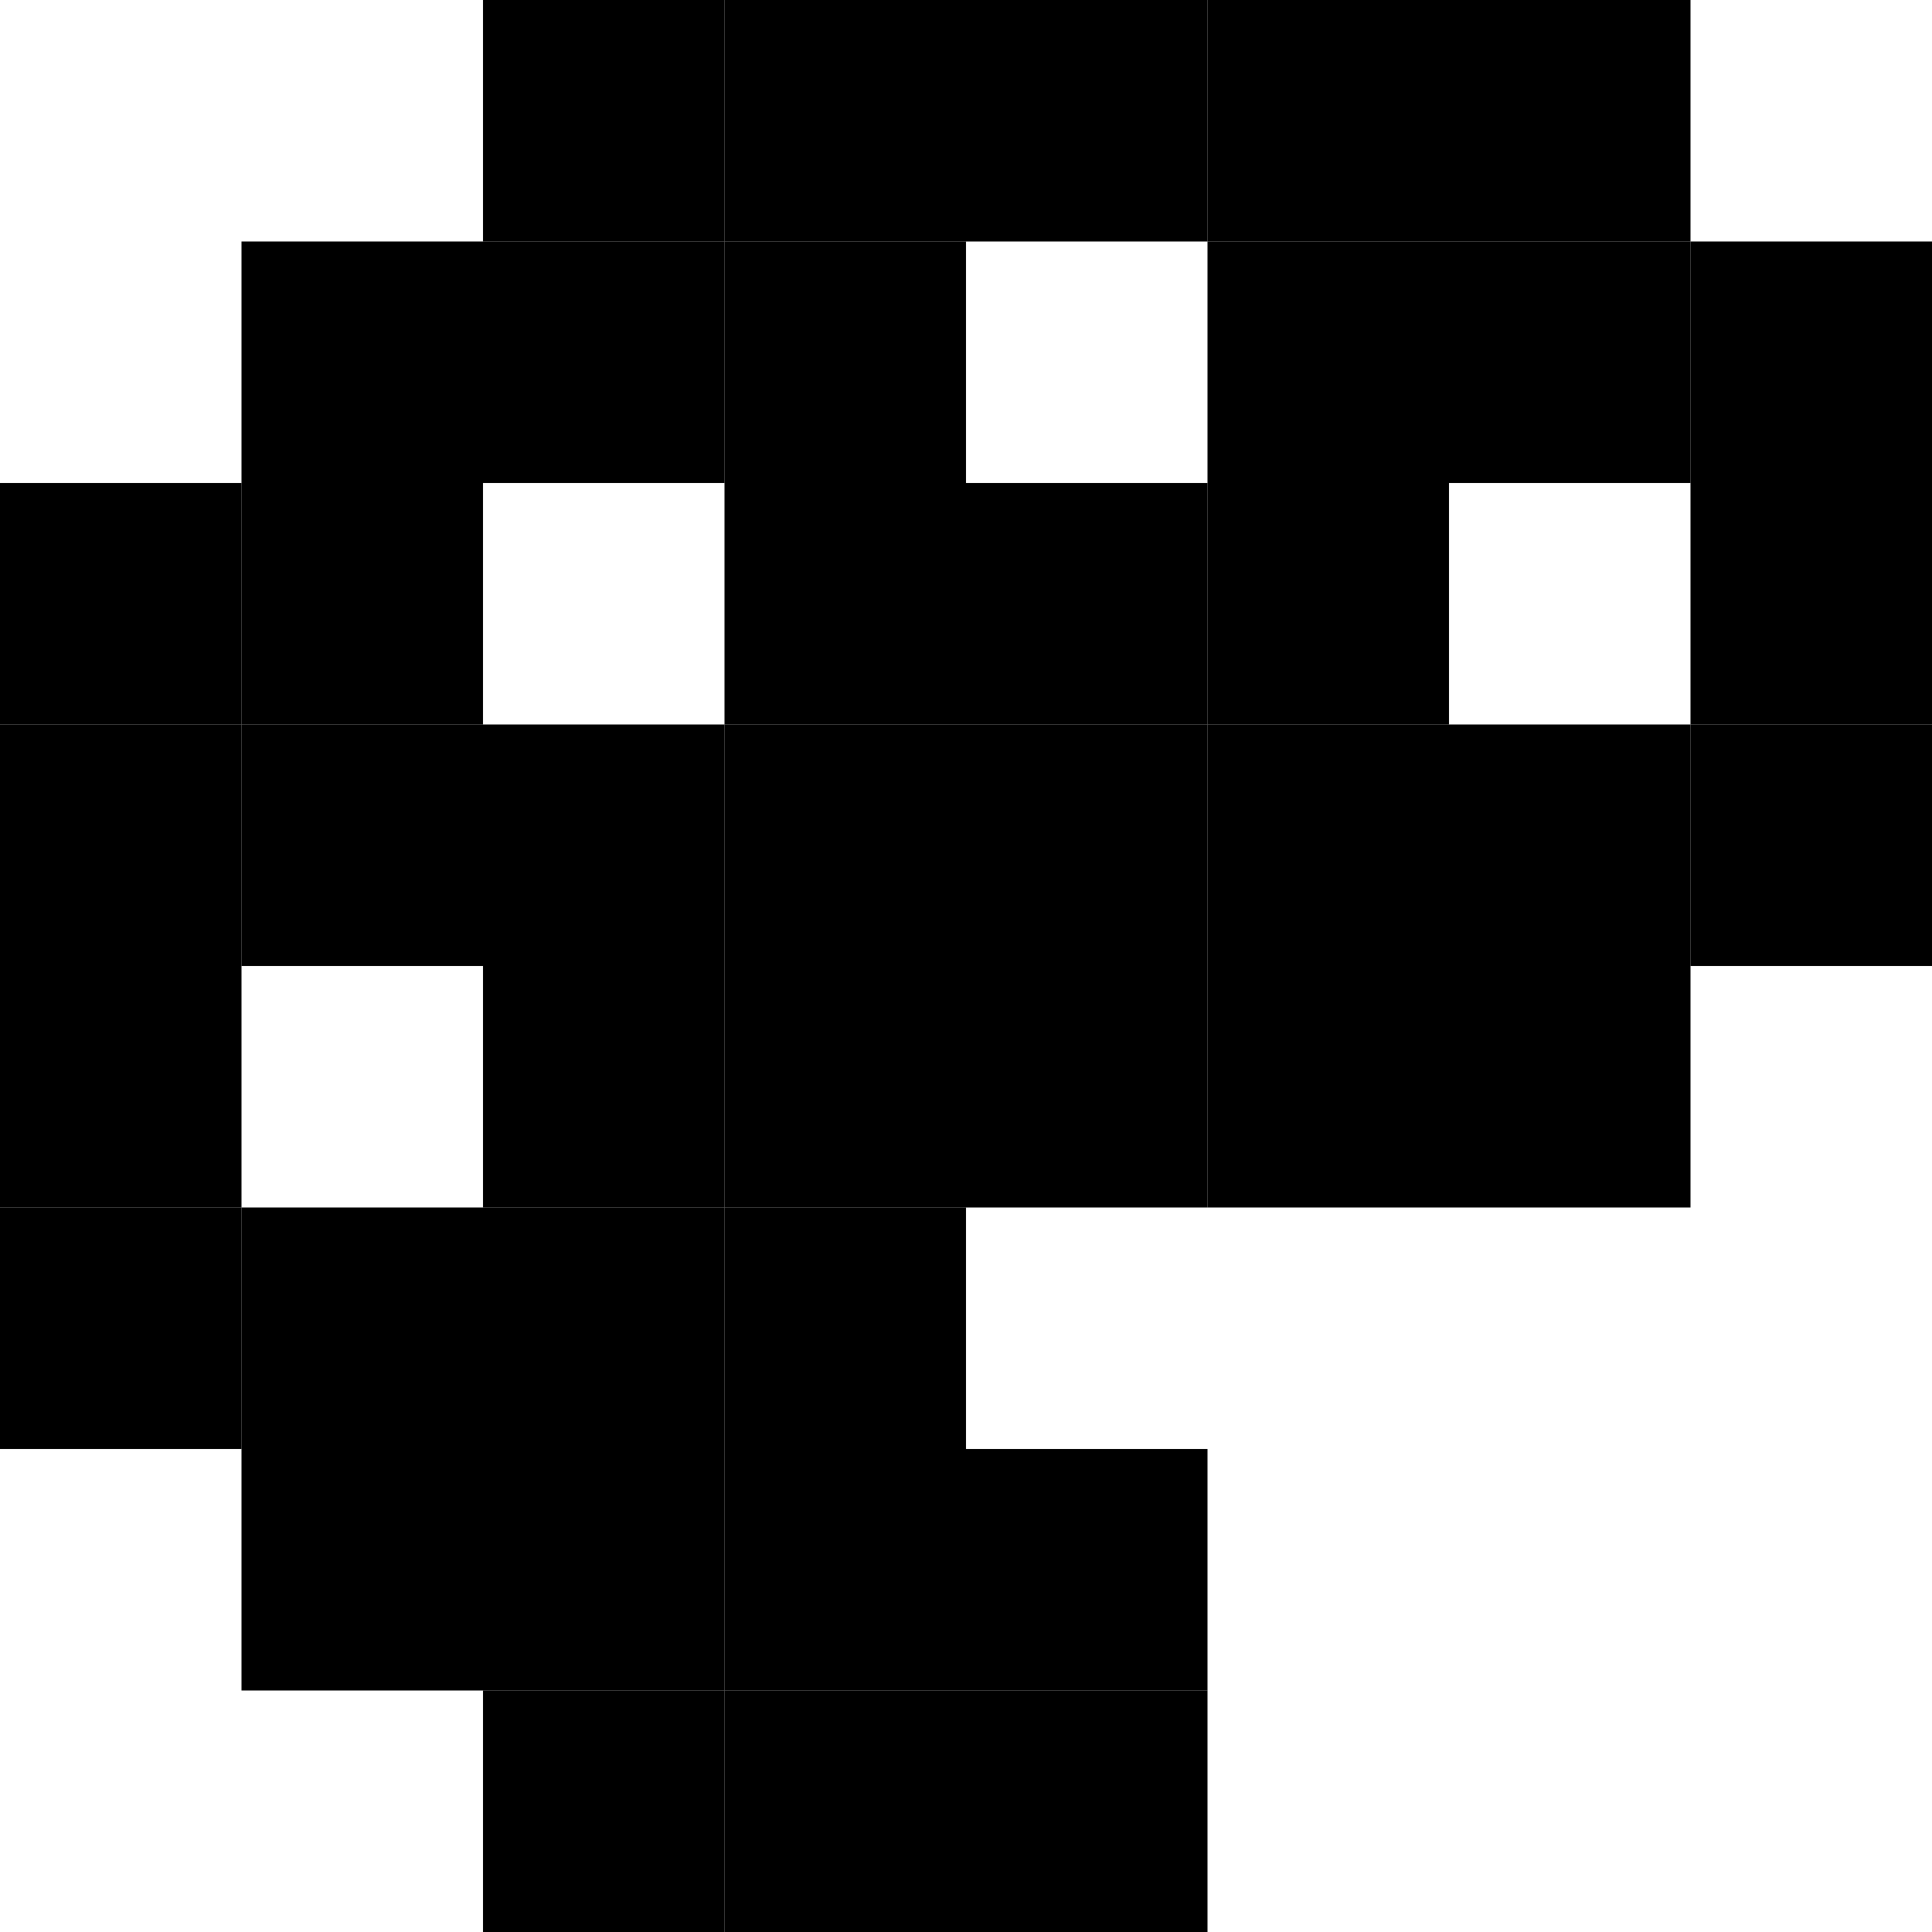
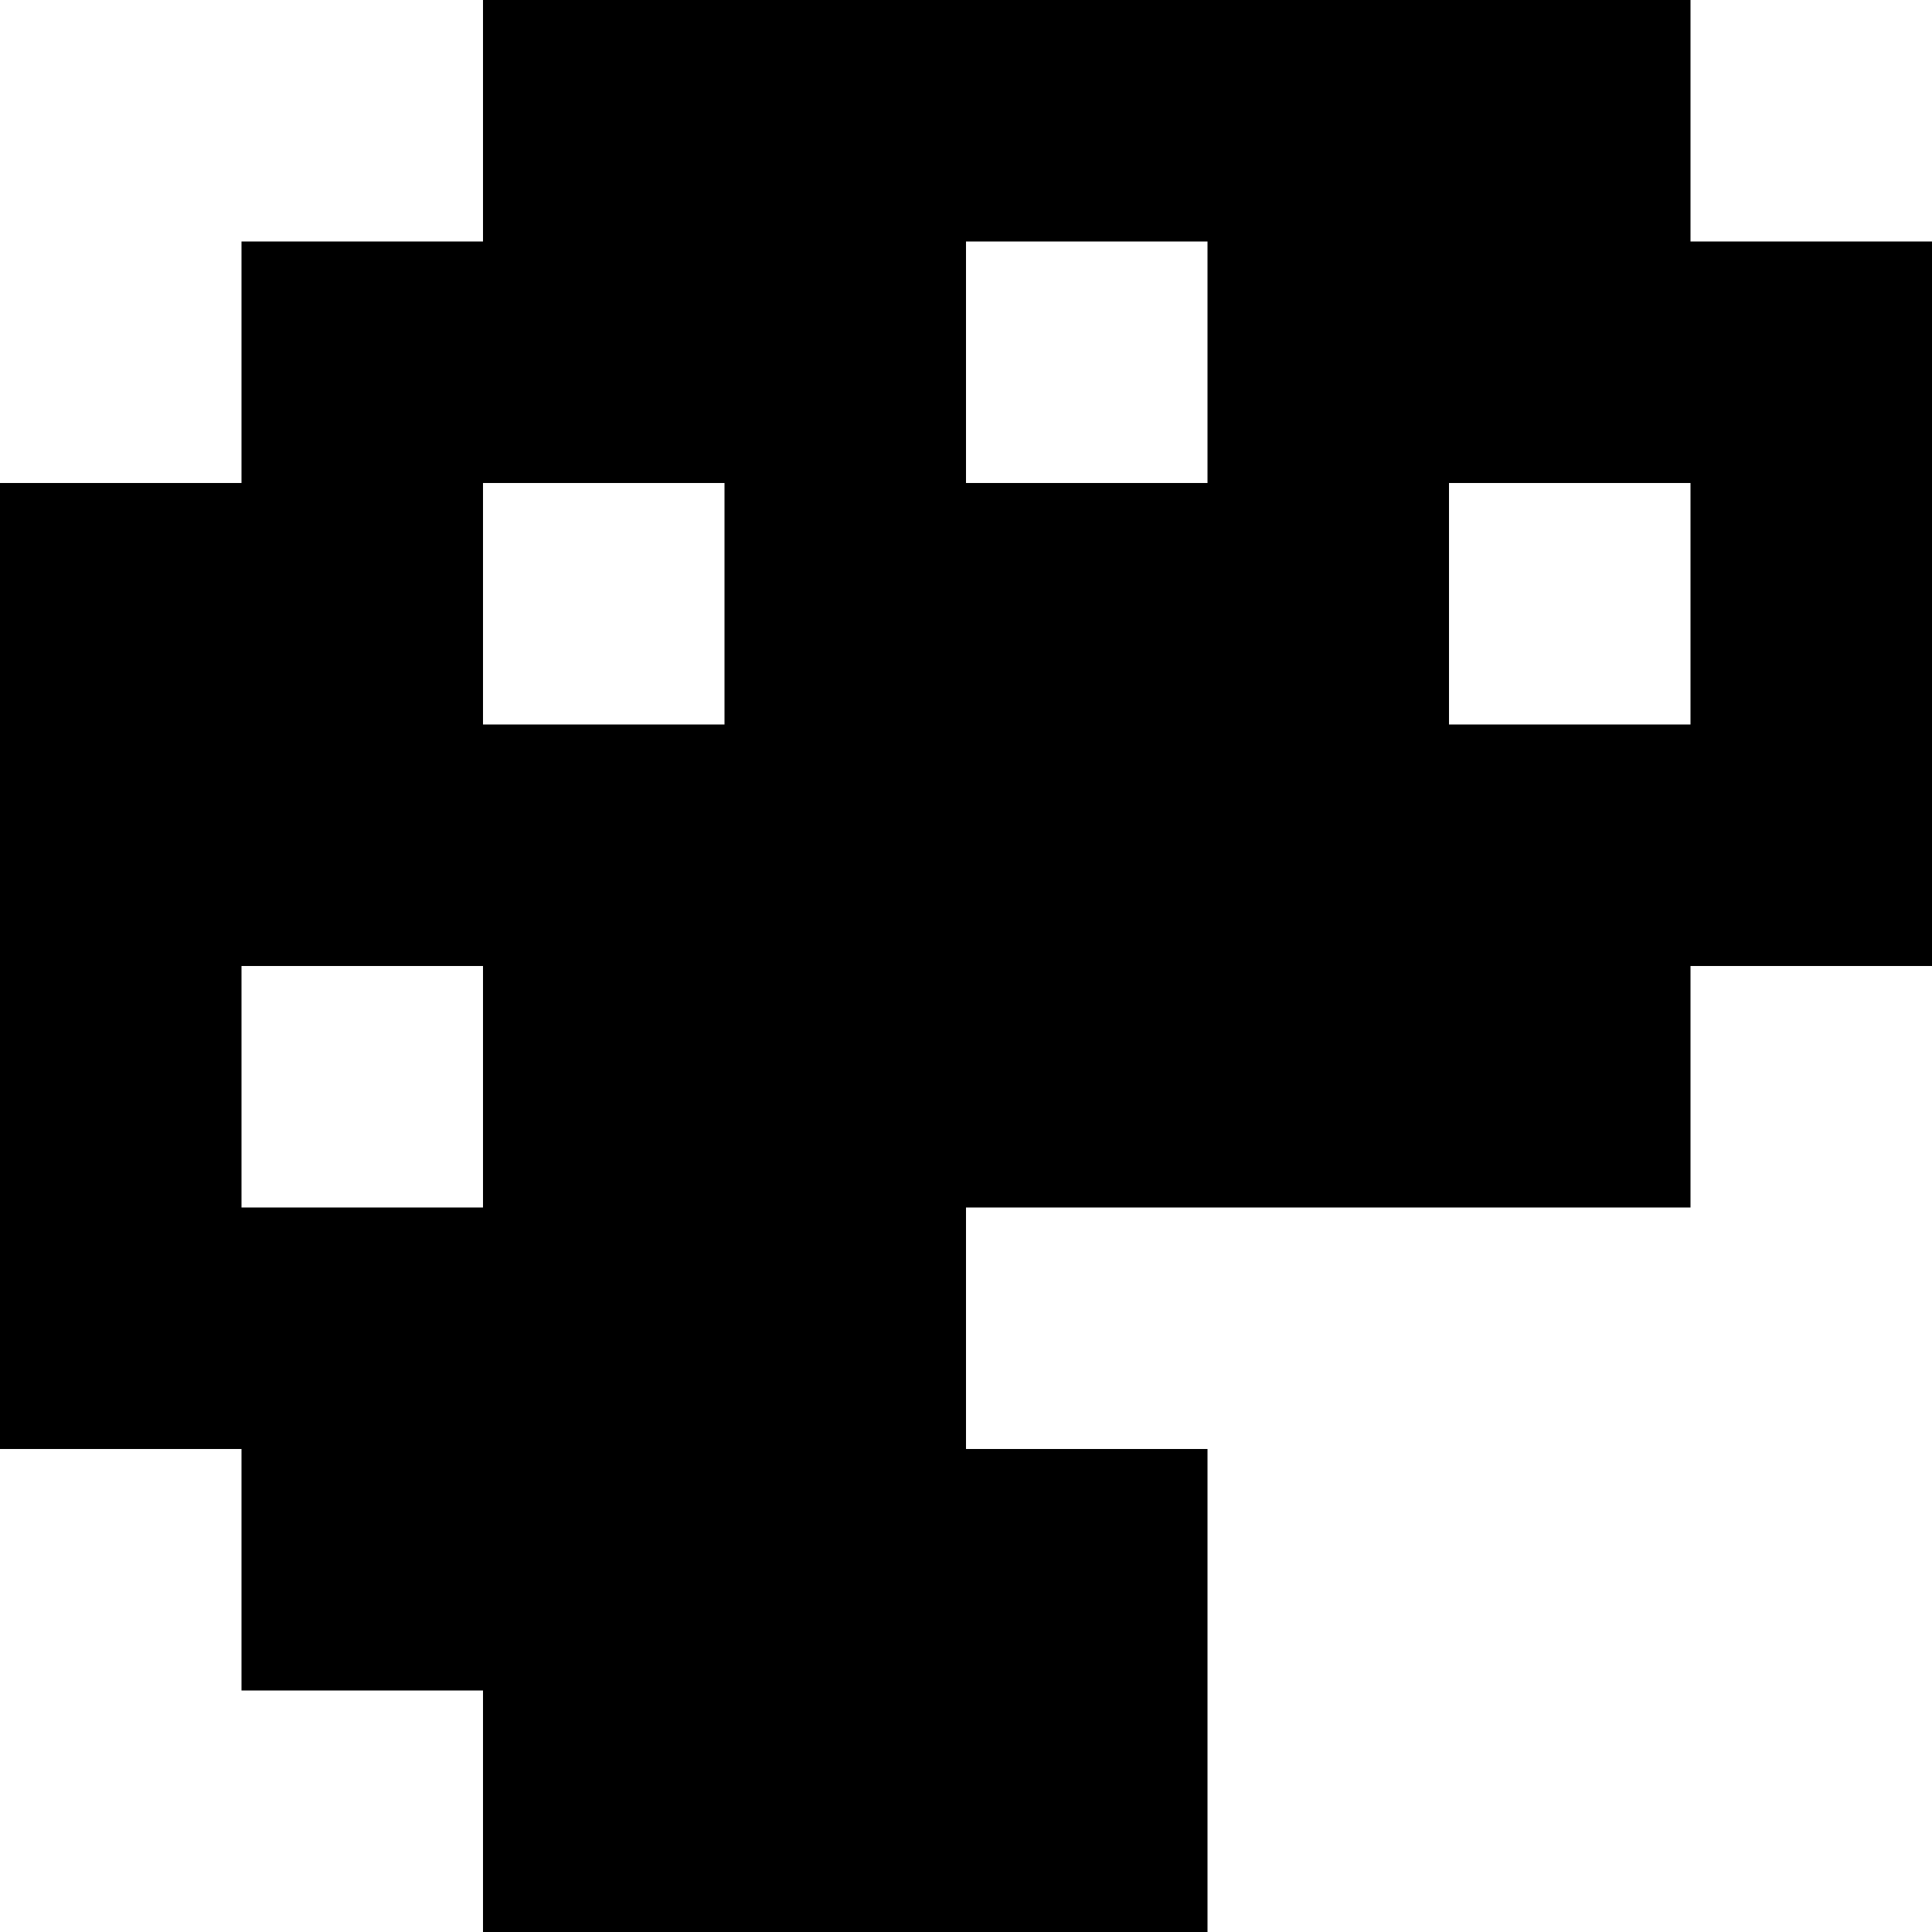
<svg xmlns="http://www.w3.org/2000/svg" viewBox="0 0 80 80">
-   <rect x="20" y="0" width="10" height="10" />
-   <rect x="30" y="0" width="10" height="10" />
-   <rect x="40" y="0" width="10" height="10" />
-   <rect x="50" y="0" width="10" height="10" />
-   <rect x="60" y="0" width="10" height="10" />
-   <rect x="10" y="10" width="10" height="10" />
-   <rect x="20" y="10" width="10" height="10" />
-   <rect x="30" y="10" width="10" height="10" />
-   <rect x="50" y="10" width="10" height="10" />
-   <rect x="60" y="10" width="10" height="10" />
-   <rect x="70" y="10" width="10" height="10" />
-   <rect x="0" y="20" width="10" height="10" />
-   <rect x="10" y="20" width="10" height="10" />
-   <rect x="30" y="20" width="10" height="10" />
-   <rect x="40" y="20" width="10" height="10" />
-   <rect x="50" y="20" width="10" height="10" />
-   <rect x="70" y="20" width="10" height="10" />
-   <rect x="0" y="30" width="10" height="10" />
-   <rect x="10" y="30" width="10" height="10" />
-   <rect x="20" y="30" width="10" height="10" />
-   <rect x="30" y="30" width="10" height="10" />
-   <rect x="40" y="30" width="10" height="10" />
-   <rect x="50" y="30" width="10" height="10" />
-   <rect x="60" y="30" width="10" height="10" />
-   <rect x="70" y="30" width="10" height="10" />
-   <rect x="0" y="40" width="10" height="10" />
-   <rect x="20" y="40" width="10" height="10" />
-   <rect x="30" y="40" width="10" height="10" />
-   <rect x="40" y="40" width="10" height="10" />
-   <rect x="50" y="40" width="10" height="10" />
-   <rect x="60" y="40" width="10" height="10" />
-   <rect x="0" y="50" width="10" height="10" />
-   <rect x="10" y="50" width="10" height="10" />
-   <rect x="20" y="50" width="10" height="10" />
-   <rect x="30" y="50" width="10" height="10" />
-   <rect x="10" y="60" width="10" height="10" />
-   <rect x="20" y="60" width="10" height="10" />
-   <rect x="30" y="60" width="10" height="10" />
-   <rect x="40" y="60" width="10" height="10" />
-   <rect x="20" y="70" width="10" height="10" />
-   <rect x="30" y="70" width="10" height="10" />
-   <rect x="40" y="70" width="10" height="10" />
+   <path d="M20,0 L30,0 L30,10 L20,10 L20,0 M30,0 L40,0 L40,10 L30,10 L30,0 M40,0 L50,0 L50,10 L40,10 L40,0 M50,0 L60,0 L60,10 L50,10 L50,0 M60,0 L70,0 L70,10 L60,10 L60,0 M10,10 L20,10 L20,20 L10,20 L10,10 M20,10 L30,10 L30,20 L20,20 L20,10 M30,10 L40,10 L40,20 L30,20 L30,10 M50,10 L60,10 L60,20 L50,20 L50,10 M60,10 L70,10 L70,20 L60,20 L60,10 M70,10 L80,10 L80,20 L70,20 L70,10 M0,20 L10,20 L10,30 L0,30 L0,20 M10,20 L20,20 L20,30 L10,30 L10,20 M30,20 L40,20 L40,30 L30,30 L30,20 M40,20 L50,20 L50,30 L40,30 L40,20 M50,20 L60,20 L60,30 L50,30 L50,20 M70,20 L80,20 L80,30 L70,30 L70,20 M0,30 L10,30 L10,40 L0,40 L0,30 M10,30 L20,30 L20,40 L10,40 L10,30 M20,30 L30,30 L30,40 L20,40 L20,30 M30,30 L40,30 L40,40 L30,40 L30,30 M40,30 L50,30 L50,40 L40,40 L40,30 M50,30 L60,30 L60,40 L50,40 L50,30 M60,30 L70,30 L70,40 L60,40 L60,30 M70,30 L80,30 L80,40 L70,40 L70,30 M0,40 L10,40 L10,50 L0,50 L0,40 M20,40 L30,40 L30,50 L20,50 L20,40 M30,40 L40,40 L40,50 L30,50 L30,40 M40,40 L50,40 L50,50 L40,50 L40,40 M50,40 L60,40 L60,50 L50,50 L50,40 M60,40 L70,40 L70,50 L60,50 L60,40 M0,50 L10,50 L10,60 L0,60 L0,50 M10,50 L20,50 L20,60 L10,60 L10,50 M20,50 L30,50 L30,60 L20,60 L20,50 M30,50 L40,50 L40,60 L30,60 L30,50 M10,60 L20,60 L20,70 L10,70 L10,60 M20,60 L30,60 L30,70 L20,70 L20,60 M30,60 L40,60 L40,70 L30,70 L30,60 M40,60 L50,60 L50,70 L40,70 L40,60 M20,70 L30,70 L30,80 L20,80 L20,70 M30,70 L40,70 L40,80 L30,80 L30,70 M40,70 L50,70 L50,80 L40,80 L40,70 Z" />
</svg>
